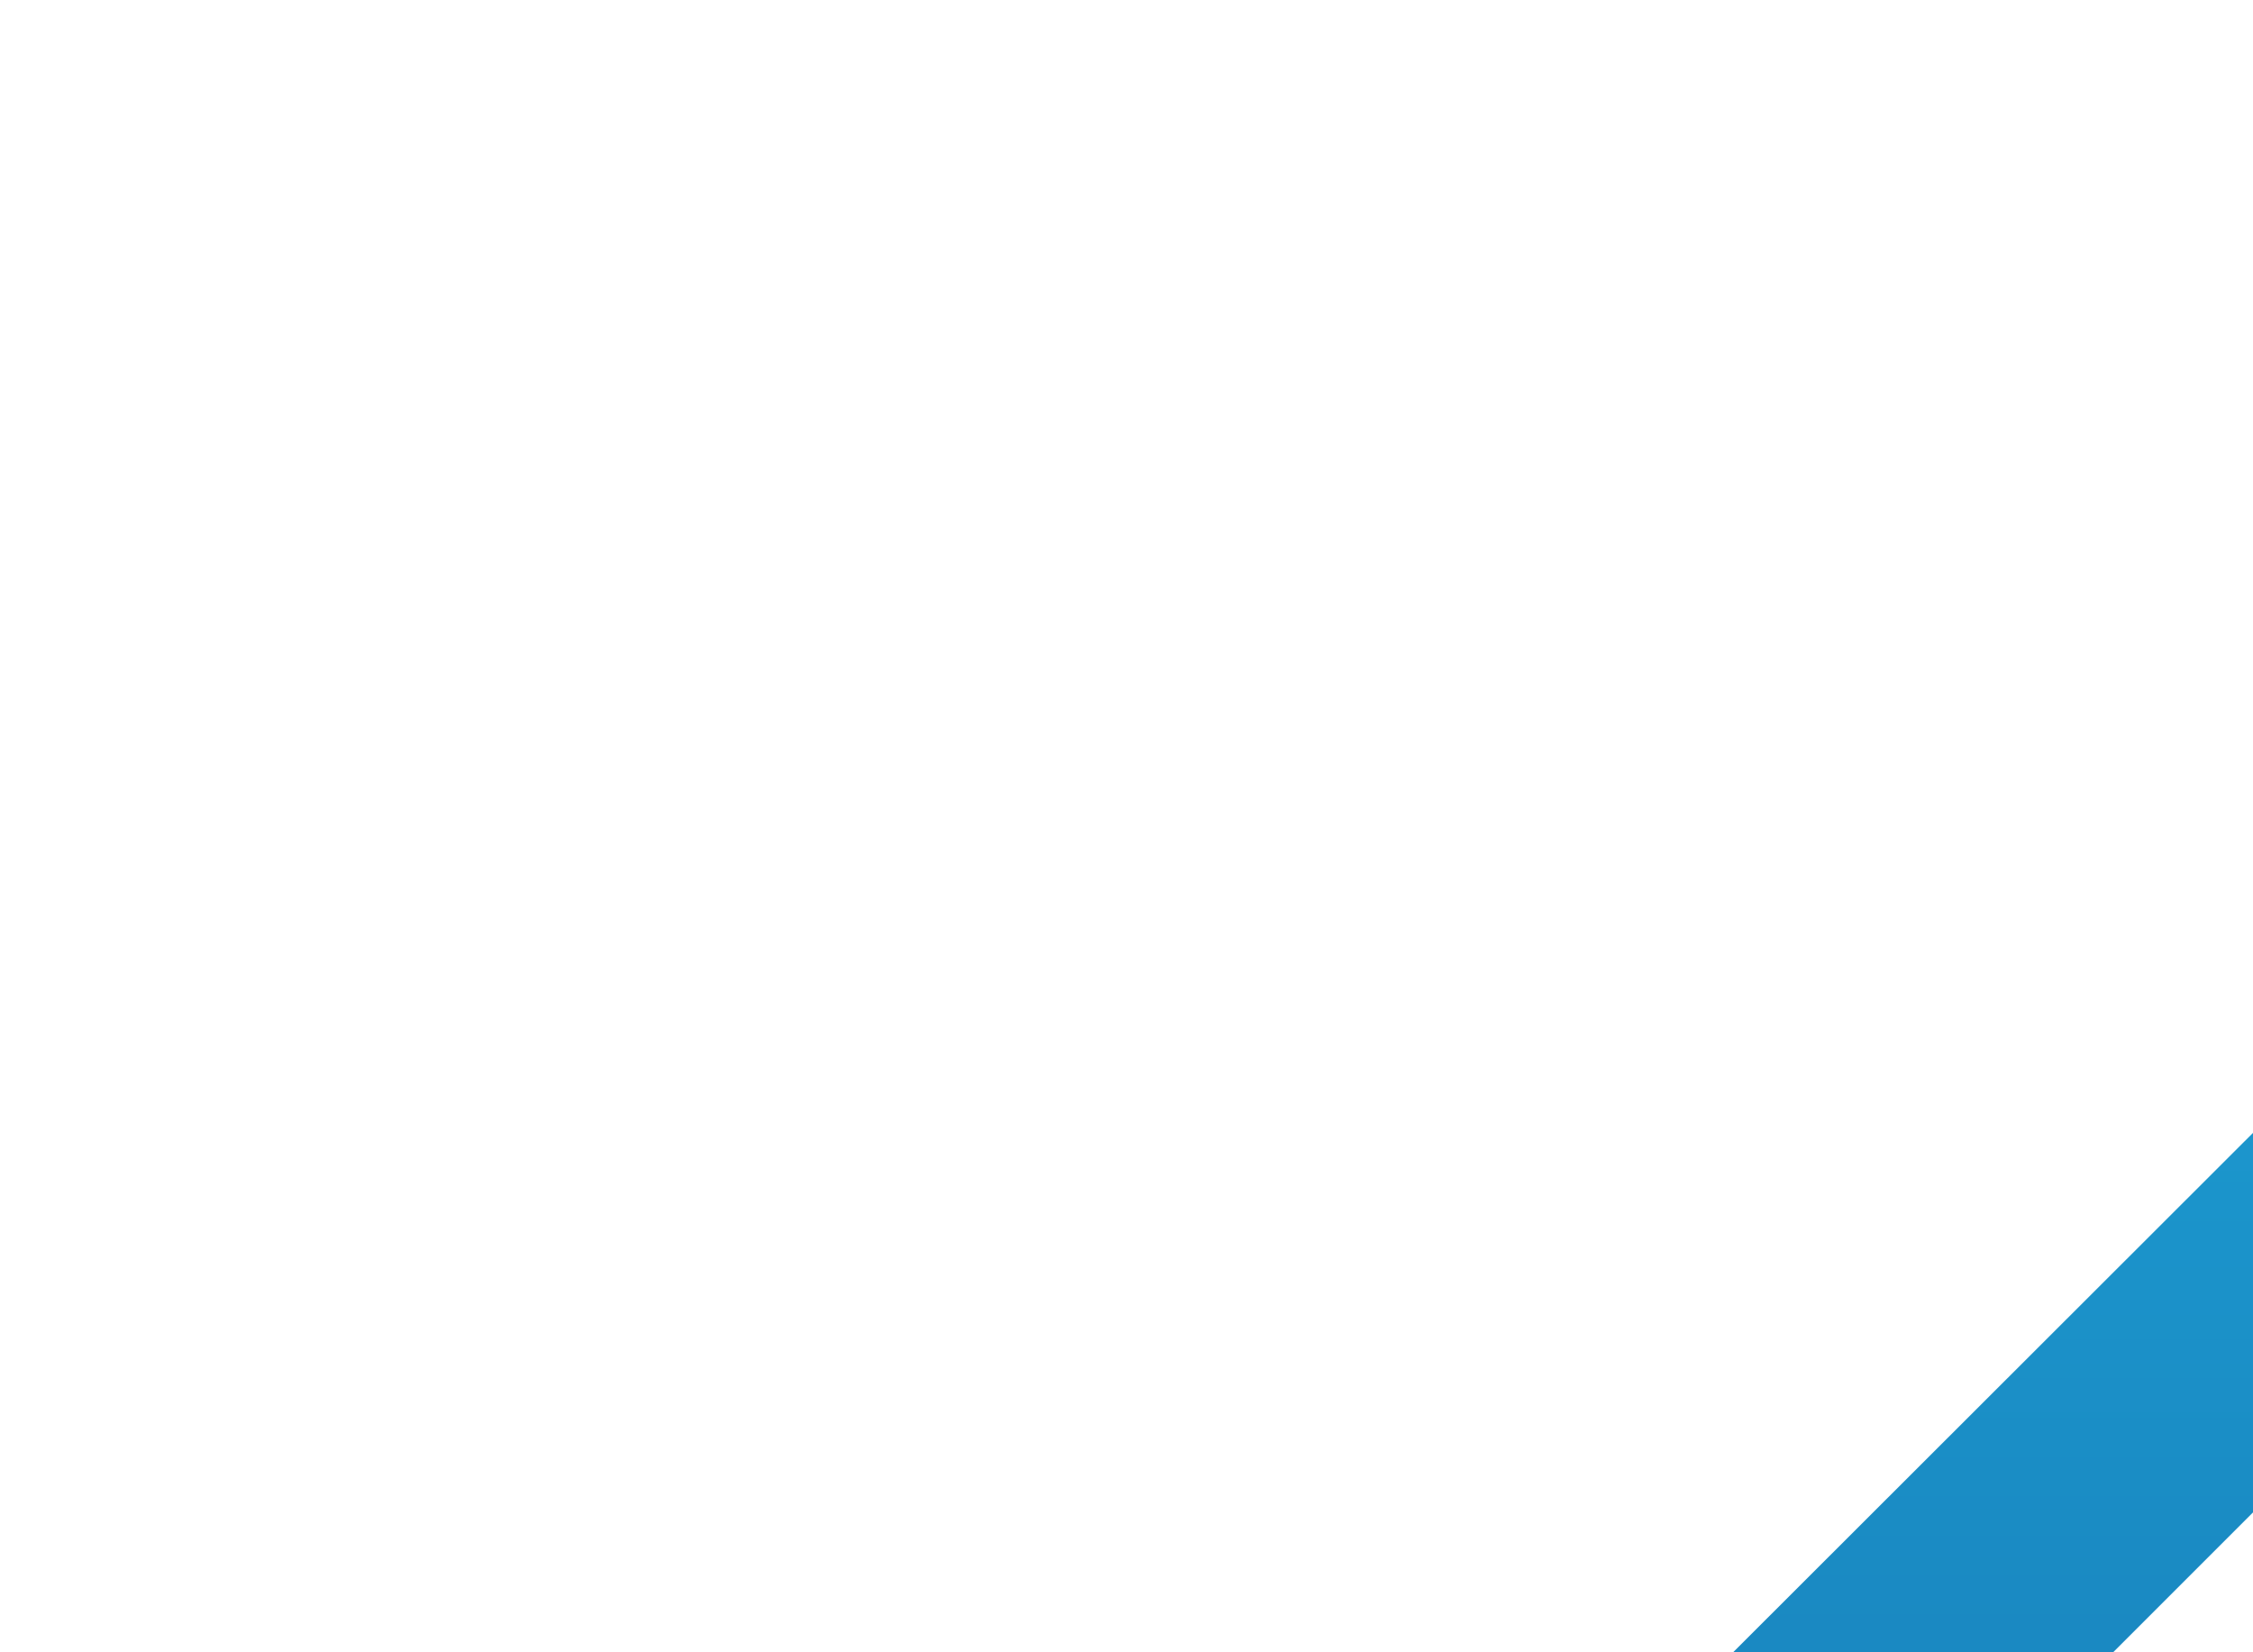
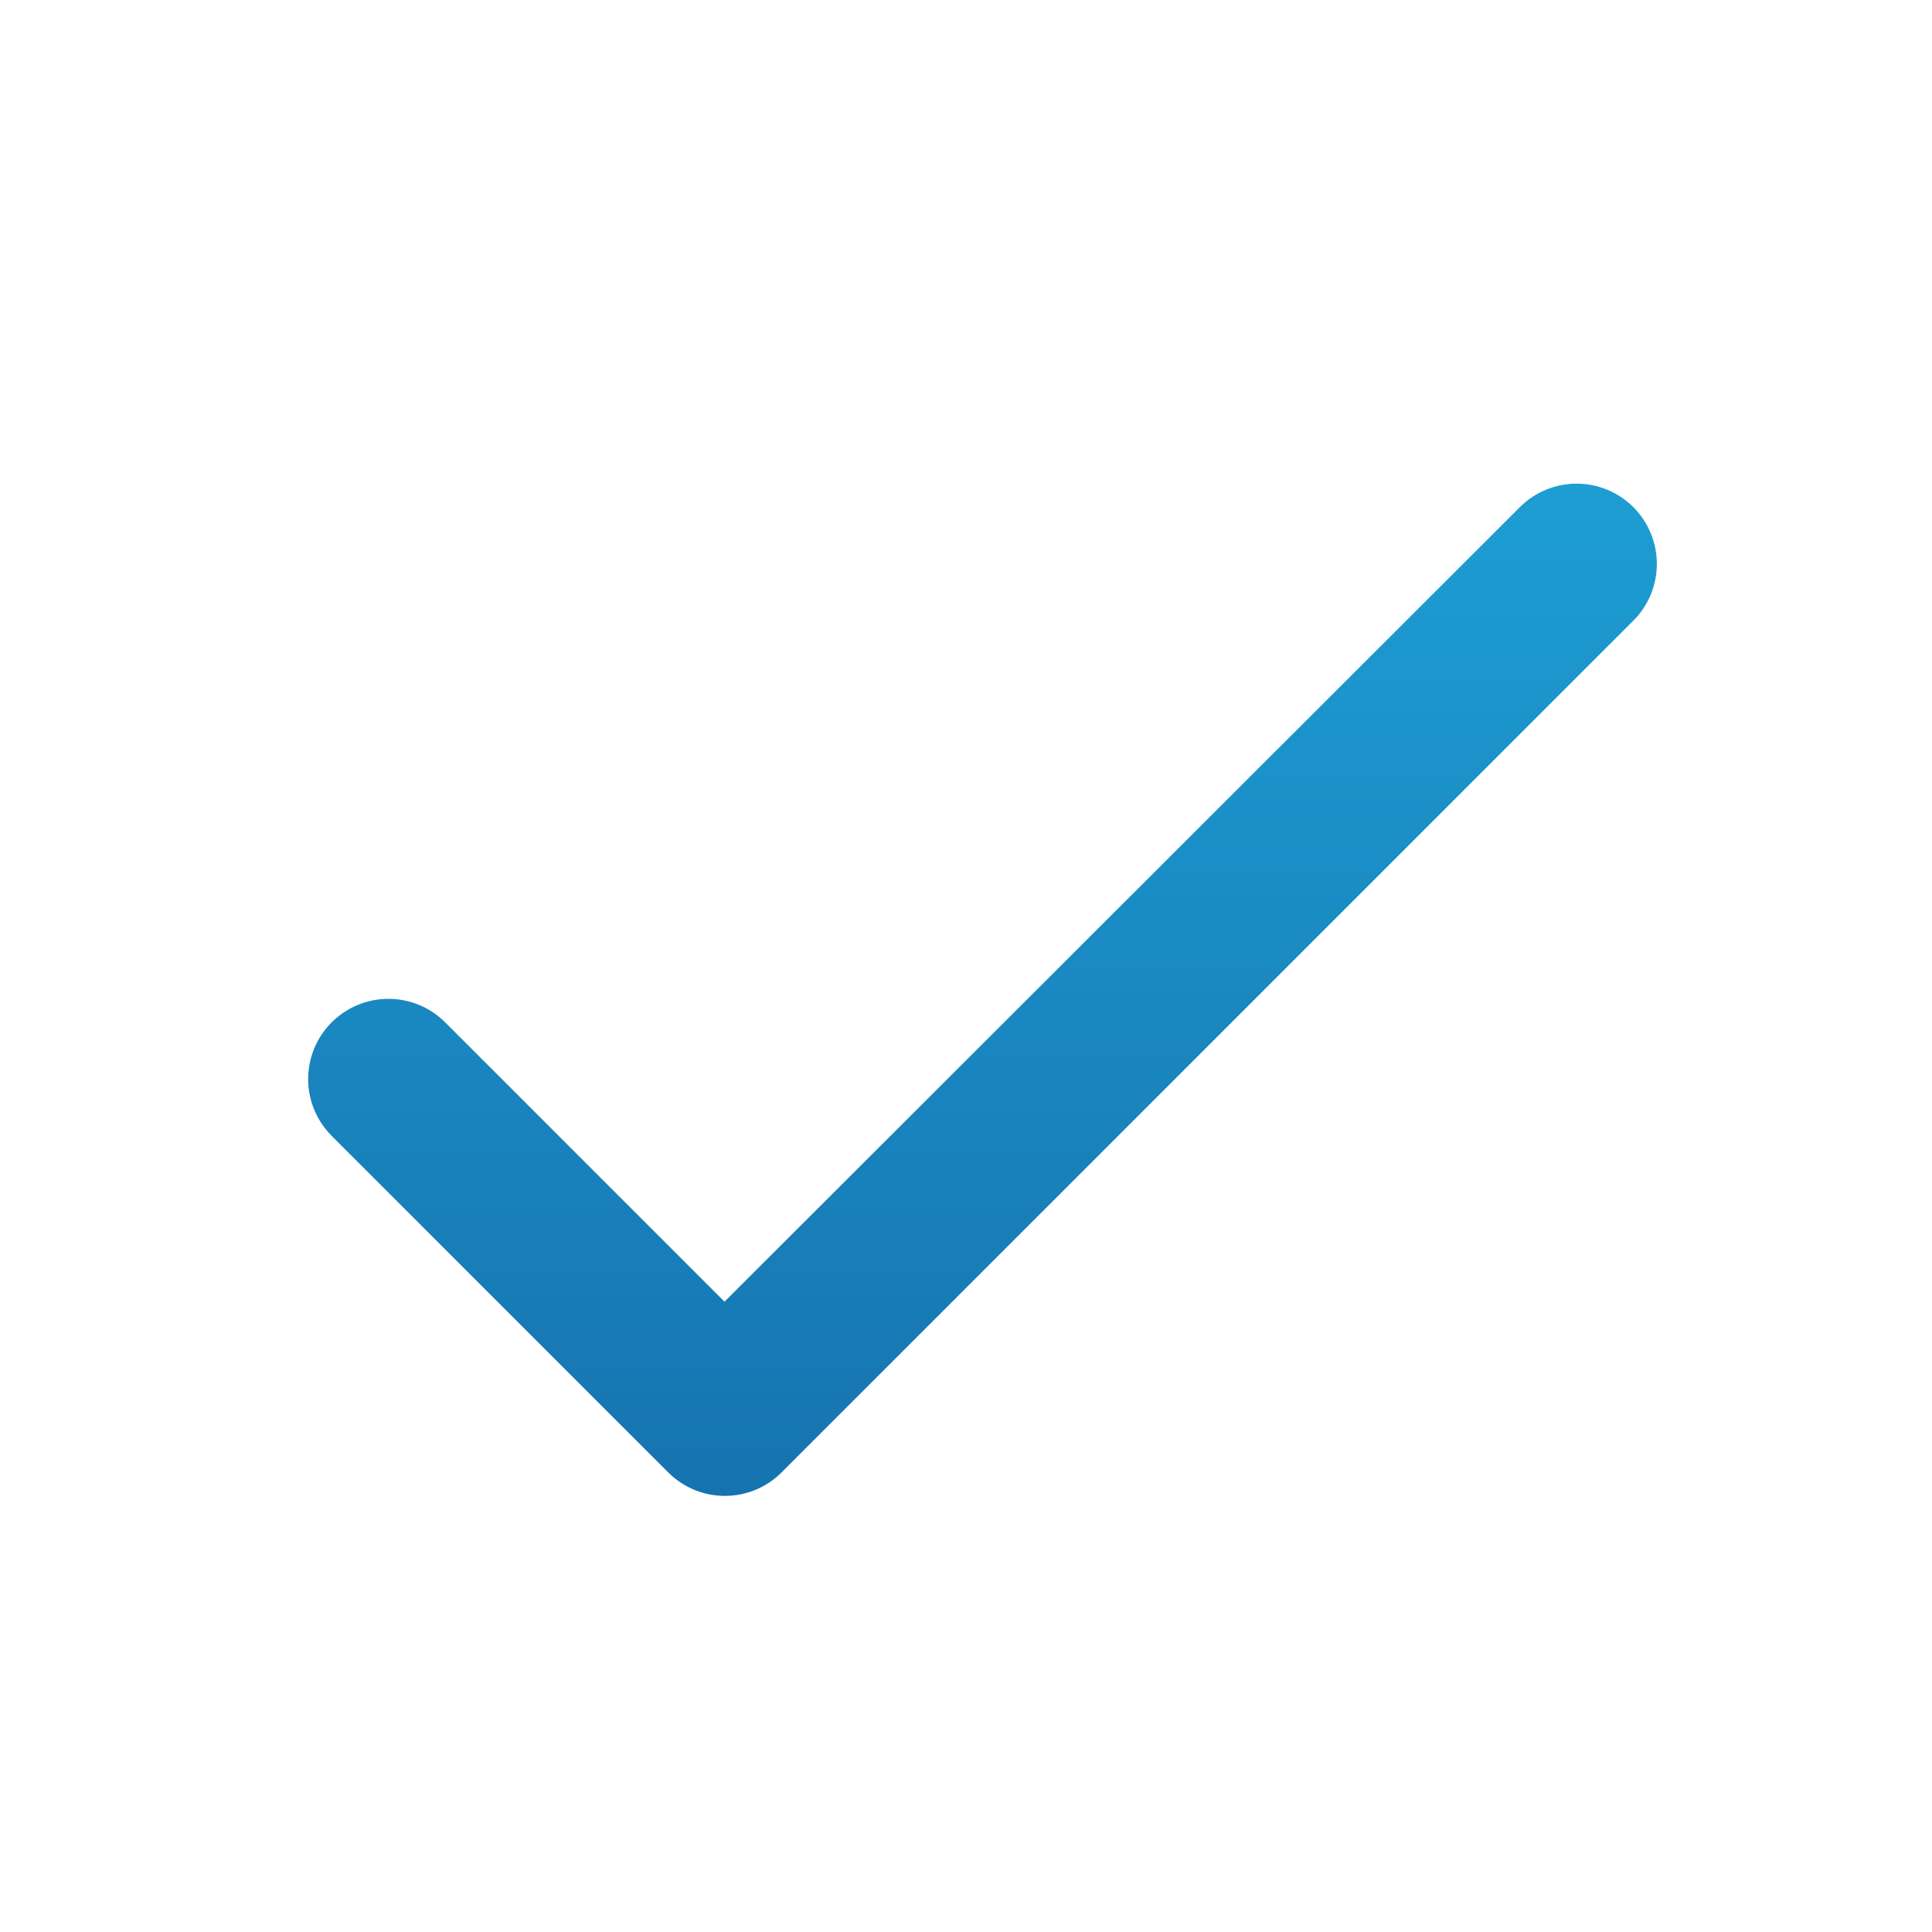
- <svg xmlns="http://www.w3.org/2000/svg" fill="none">
+ <svg xmlns="http://www.w3.org/2000/svg" width="24" height="24" viewBox="0 0 24 24" fill="none">
  <path d="M9 16.17L5.53 12.7C5.343 12.513 5.09 12.408 4.825 12.408C4.561 12.408 4.307 12.513 4.12 12.7C3.933 12.887 3.828 13.141 3.828 13.405C3.828 13.536 3.854 13.666 3.904 13.787C3.954 13.908 4.028 14.017 4.12 14.11L8.3 18.29C8.69 18.68 9.32 18.68 9.71 18.29L20.29 7.71C20.477 7.523 20.582 7.269 20.582 7.005C20.582 6.741 20.477 6.487 20.29 6.3C20.103 6.113 19.85 6.008 19.585 6.008C19.321 6.008 19.067 6.113 18.88 6.3L9 16.17Z" fill="url(#paint0_linear_431_1153)" />
  <defs>
    <linearGradient id="paint0_linear_431_1153" x1="12.205" y1="6.008" x2="12.205" y2="18.582" gradientUnits="userSpaceOnUse">
      <stop stop-color="#1D9ED3" />
      <stop offset="1" stop-color="#1673B0" />
    </linearGradient>
  </defs>
</svg>
